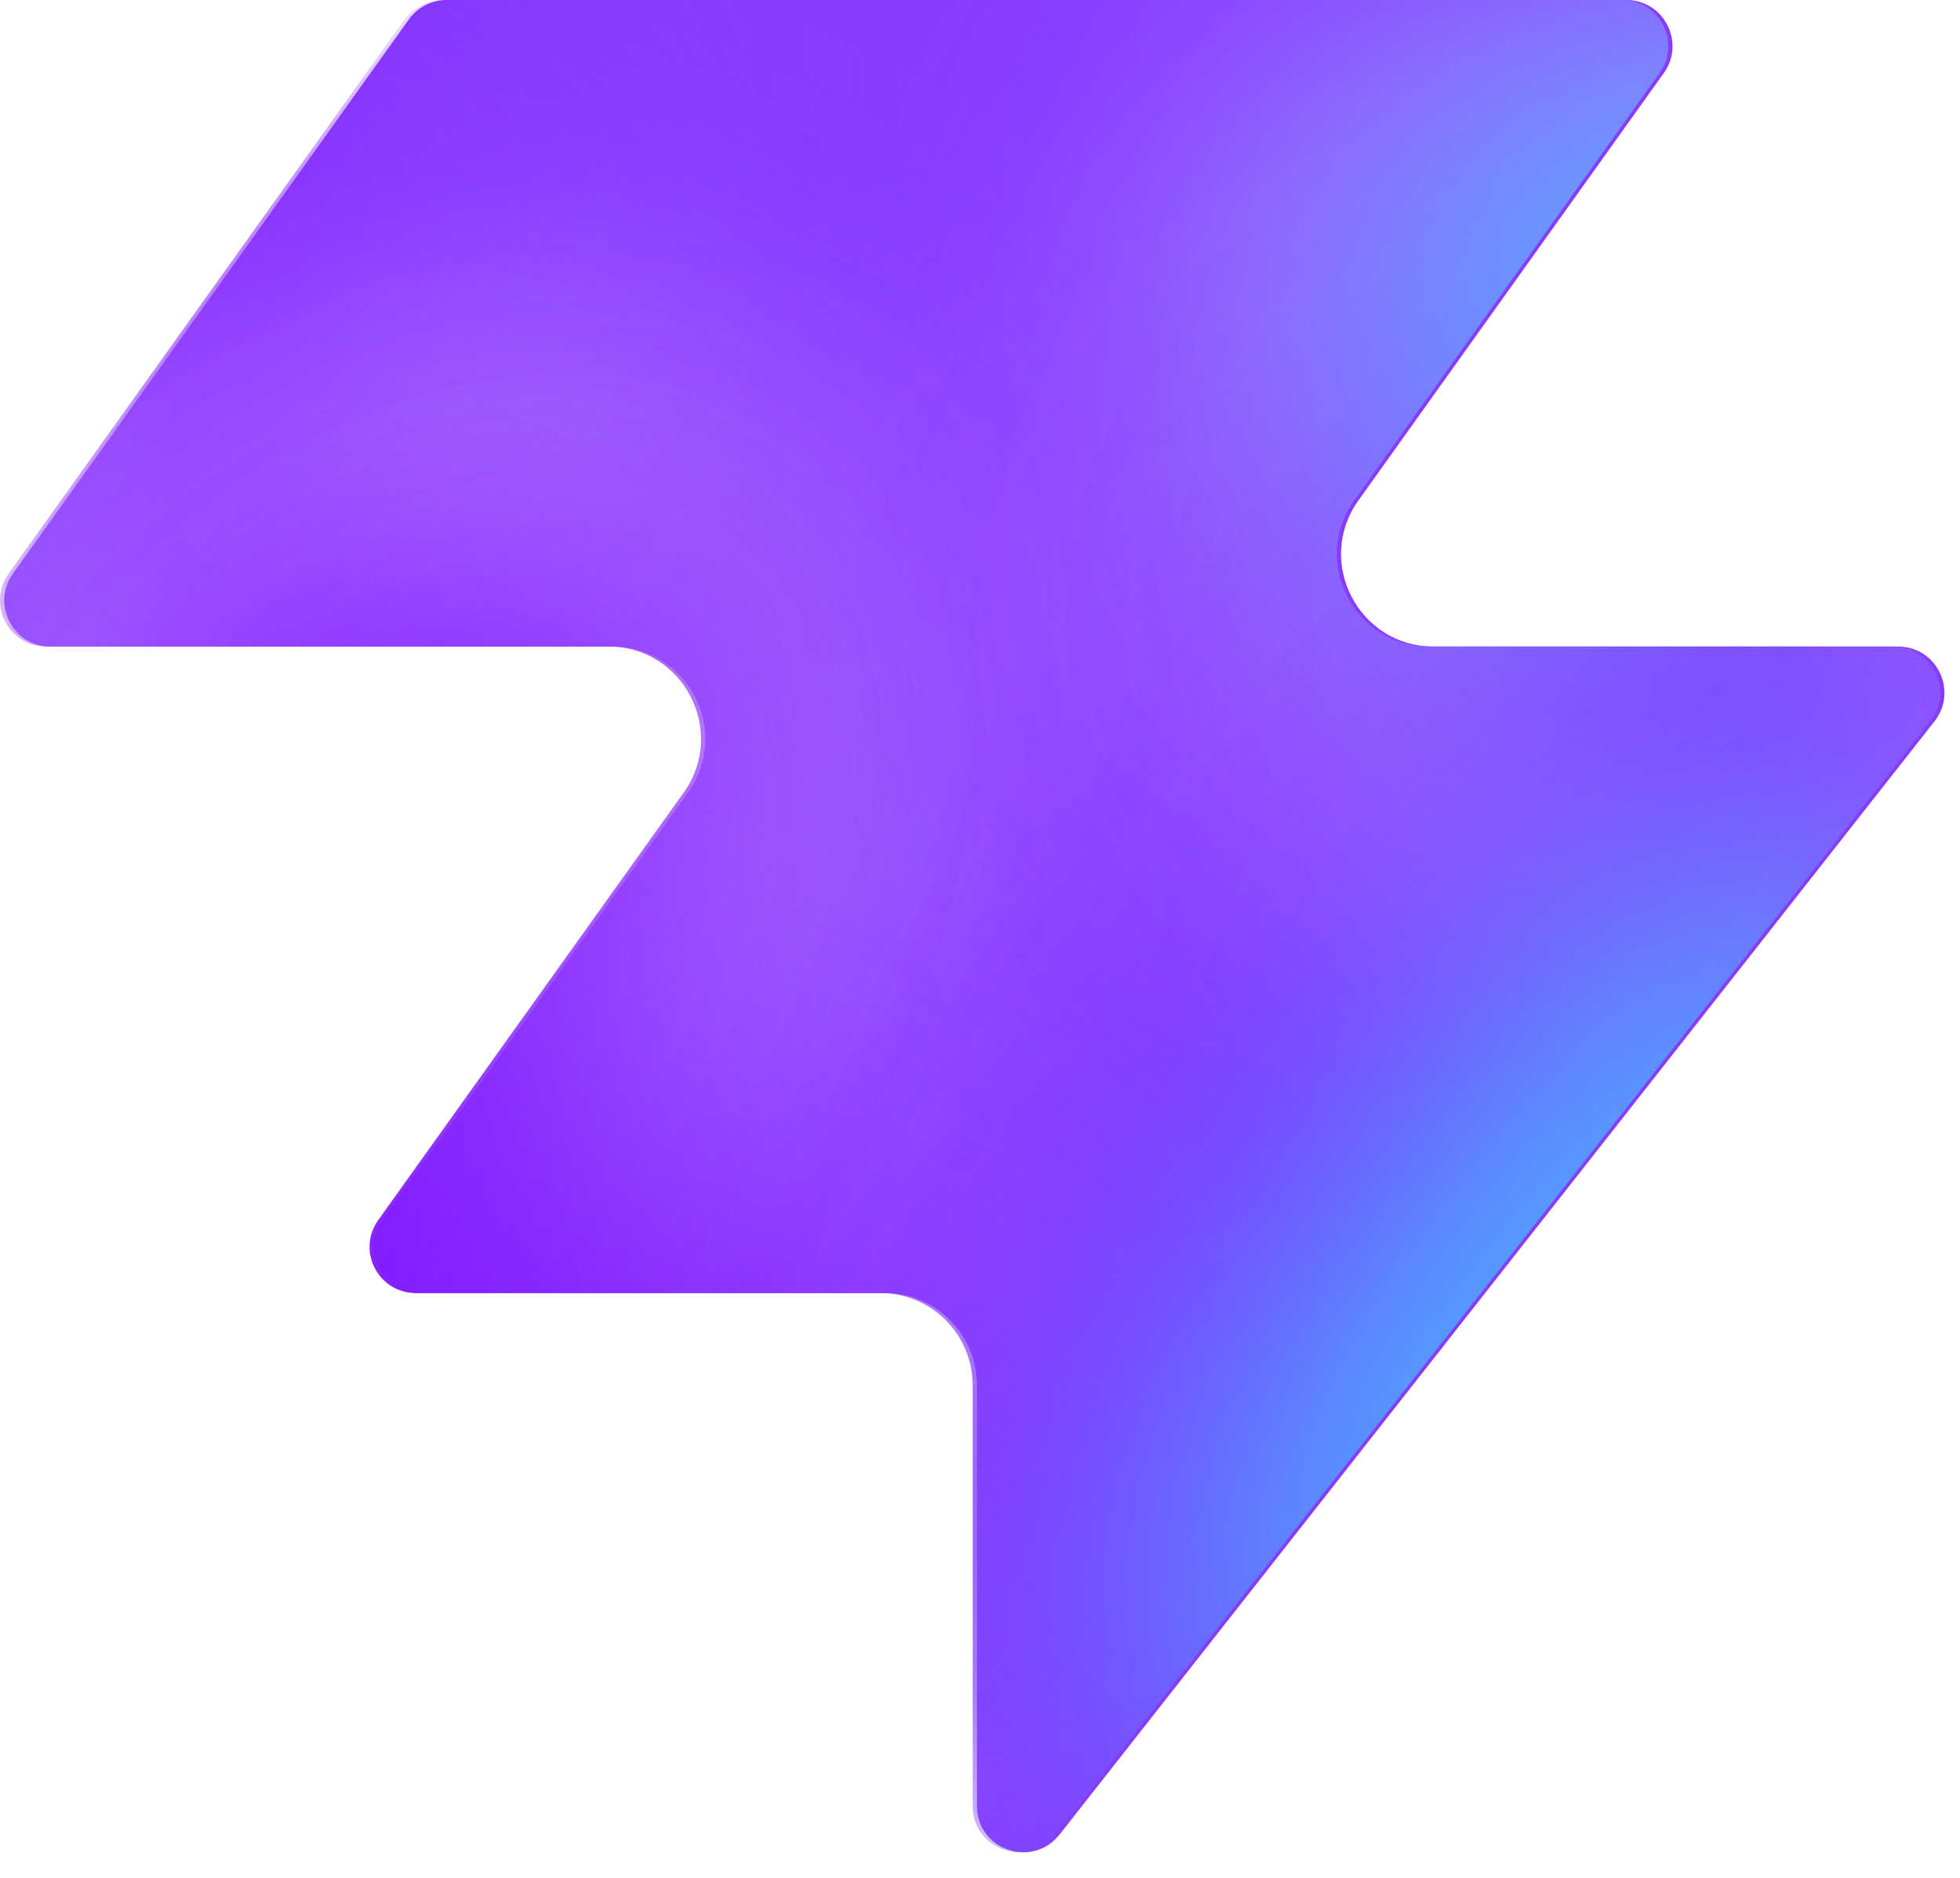
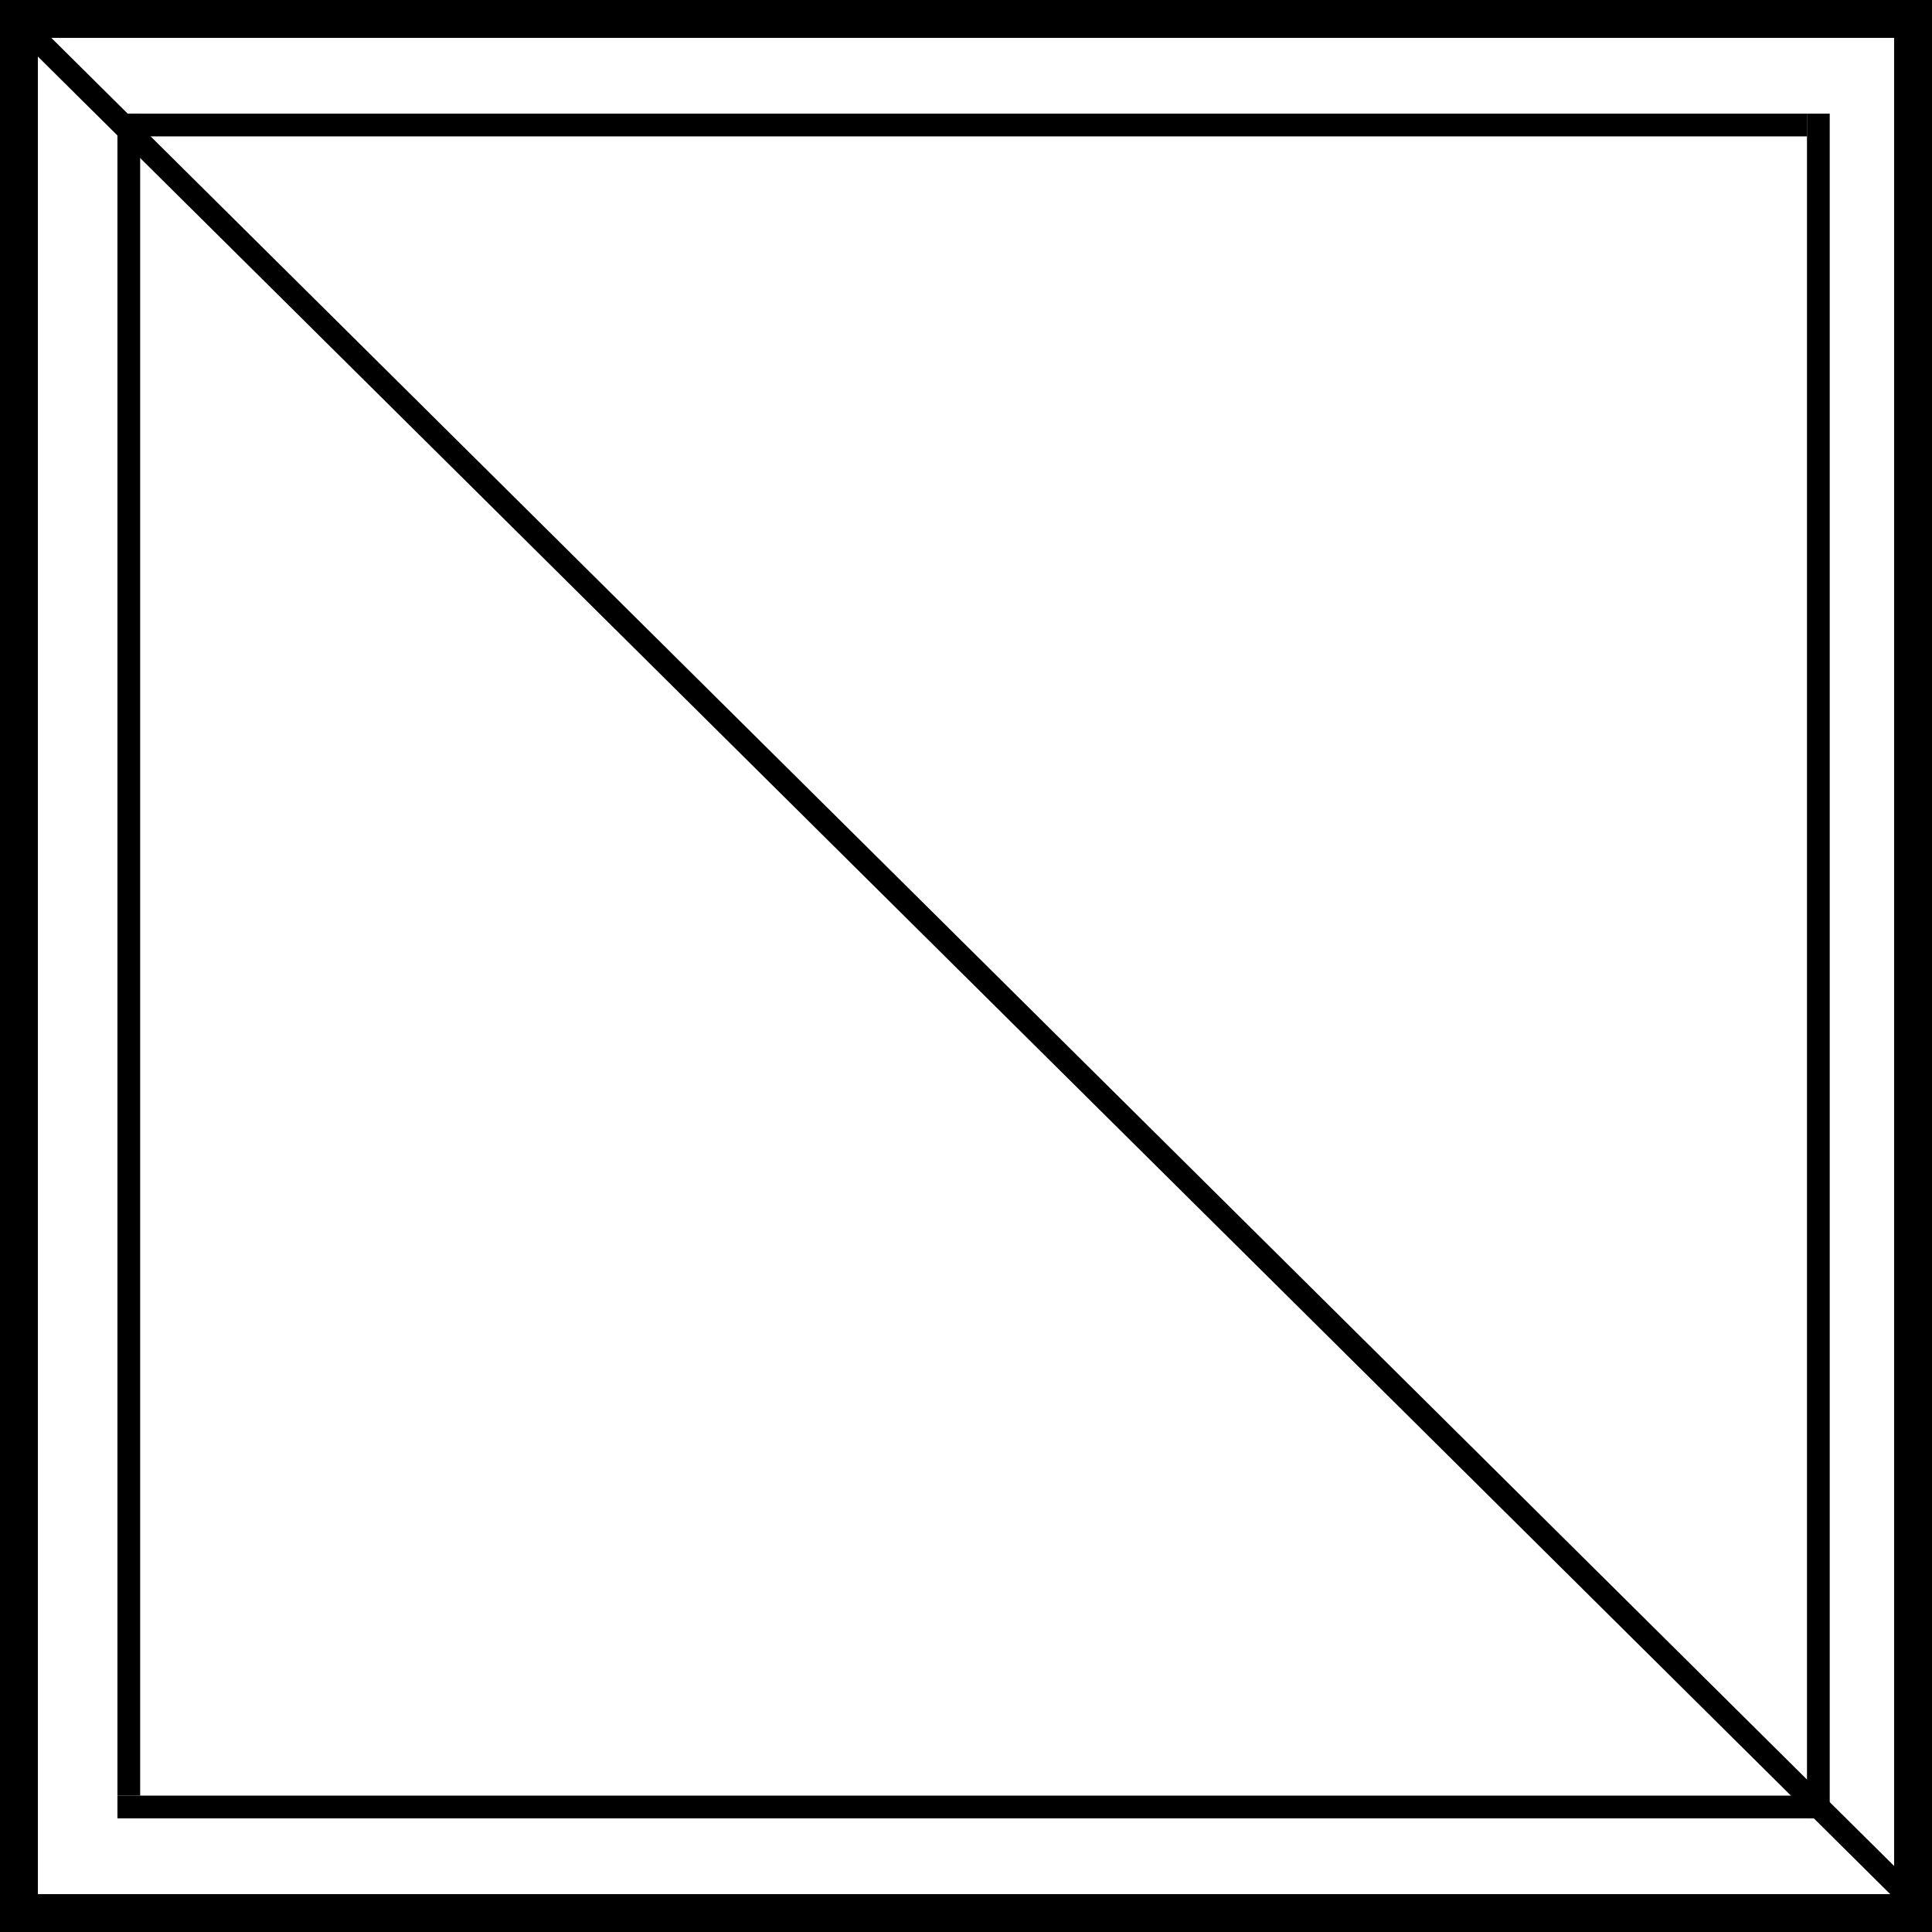
- <svg xmlns="http://www.w3.org/2000/svg" width="48" height="46" fill="none" viewBox="0 0 48 46">
-   <path fill="#863bff" d="M25.946 44.938c-.664.845-2.021.375-2.021-.698V33.937a2.26 2.26 0 0 0-2.262-2.262H10.287c-.92 0-1.456-1.04-.92-1.788l7.48-10.471c1.07-1.497 0-3.578-1.842-3.578H1.237c-.92 0-1.456-1.04-.92-1.788L10.013.474c.214-.297.556-.474.92-.474h28.894c.92 0 1.456 1.04.92 1.788l-7.48 10.471c-1.07 1.498 0 3.579 1.842 3.579h11.377c.943 0 1.473 1.088.89 1.83L25.947 44.94z" style="fill:#863bff;fill:color(display-p3 .525 .23 1);fill-opacity:1" />
-   <mask id="a" width="48" height="46" x="0" y="0" maskUnits="userSpaceOnUse" style="mask-type:alpha">
-     <path fill="#000" d="M25.842 44.938c-.664.844-2.021.375-2.021-.698V33.937a2.26 2.26 0 0 0-2.262-2.262H10.183c-.92 0-1.456-1.04-.92-1.788l7.48-10.471c1.07-1.498 0-3.579-1.842-3.579H1.133c-.92 0-1.456-1.04-.92-1.787L9.91.473c.214-.297.556-.474.92-.474h28.894c.92 0 1.456 1.04.92 1.788l-7.48 10.471c-1.07 1.498 0 3.578 1.842 3.578h11.377c.943 0 1.473 1.088.89 1.832L25.843 44.94z" style="fill:#000;fill-opacity:1" />
-   </mask>
-   <g mask="url(#a)">
-     <g filter="url(#b)">
-       <ellipse cx="5.508" cy="14.704" fill="#ede6ff" rx="5.508" ry="14.704" style="fill:#ede6ff;fill:color(display-p3 .927 .903 1);fill-opacity:1" transform="matrix(.00324 1 1 -.00324 -4.47 31.516)" />
-     </g>
-     <g filter="url(#c)">
-       <ellipse cx="10.399" cy="29.851" fill="#ede6ff" rx="10.399" ry="29.851" style="fill:#ede6ff;fill:color(display-p3 .927 .903 1);fill-opacity:1" transform="matrix(.00324 1 1 -.00324 -39.328 7.883)" />
-     </g>
-     <g filter="url(#d)">
-       <ellipse cx="5.508" cy="30.487" fill="#7e14ff" rx="5.508" ry="30.487" style="fill:#7e14ff;fill:color(display-p3 .492 .077 1);fill-opacity:1" transform="rotate(89.814 -25.913 -14.639)scale(1 -1)" />
-     </g>
-     <g filter="url(#e)">
-       <ellipse cx="5.508" cy="30.599" fill="#7e14ff" rx="5.508" ry="30.599" style="fill:#7e14ff;fill:color(display-p3 .492 .077 1);fill-opacity:1" transform="rotate(89.814 -32.644 -3.334)scale(1 -1)" />
-     </g>
-     <g filter="url(#f)">
-       <ellipse cx="5.508" cy="30.599" fill="#7e14ff" rx="5.508" ry="30.599" style="fill:#7e14ff;fill:color(display-p3 .492 .077 1);fill-opacity:1" transform="matrix(.00324 1 1 -.00324 -34.34 30.47)" />
-     </g>
-     <g filter="url(#g)">
-       <ellipse cx="14.072" cy="22.078" fill="#ede6ff" rx="14.072" ry="22.078" style="fill:#ede6ff;fill:color(display-p3 .927 .903 1);fill-opacity:1" transform="rotate(93.35 24.506 48.493)scale(-1 1)" />
-     </g>
-     <g filter="url(#h)">
-       <ellipse cx="3.47" cy="21.501" fill="#7e14ff" rx="3.47" ry="21.501" style="fill:#7e14ff;fill:color(display-p3 .492 .077 1);fill-opacity:1" transform="rotate(89.009 28.708 47.59)scale(-1 1)" />
-     </g>
-     <g filter="url(#i)">
-       <ellipse cx="3.47" cy="21.501" fill="#7e14ff" rx="3.47" ry="21.501" style="fill:#7e14ff;fill:color(display-p3 .492 .077 1);fill-opacity:1" transform="rotate(89.009 28.708 47.59)scale(-1 1)" />
-     </g>
-     <g filter="url(#j)">
-       <ellipse cx=".387" cy="8.972" fill="#7e14ff" rx="4.407" ry="29.108" style="fill:#7e14ff;fill:color(display-p3 .492 .077 1);fill-opacity:1" transform="rotate(39.51 .387 8.972)" />
-     </g>
-     <g filter="url(#k)">
-       <ellipse cx="47.523" cy="-6.092" fill="#7e14ff" rx="4.407" ry="29.108" style="fill:#7e14ff;fill:color(display-p3 .492 .077 1);fill-opacity:1" transform="rotate(37.892 47.523 -6.092)" />
-     </g>
-     <g filter="url(#l)">
-       <ellipse cx="41.412" cy="6.333" fill="#47bfff" rx="5.971" ry="9.665" style="fill:#47bfff;fill:color(display-p3 .28 .748 1);fill-opacity:1" transform="rotate(37.892 41.412 6.333)" />
-     </g>
-     <g filter="url(#m)">
-       <ellipse cx="-1.879" cy="38.332" fill="#7e14ff" rx="4.407" ry="29.108" style="fill:#7e14ff;fill:color(display-p3 .492 .077 1);fill-opacity:1" transform="rotate(37.892 -1.88 38.332)" />
-     </g>
-     <g filter="url(#n)">
-       <ellipse cx="-1.879" cy="38.332" fill="#7e14ff" rx="4.407" ry="29.108" style="fill:#7e14ff;fill:color(display-p3 .492 .077 1);fill-opacity:1" transform="rotate(37.892 -1.88 38.332)" />
-     </g>
-     <g filter="url(#o)">
-       <ellipse cx="35.651" cy="29.907" fill="#7e14ff" rx="4.407" ry="29.108" style="fill:#7e14ff;fill:color(display-p3 .492 .077 1);fill-opacity:1" transform="rotate(37.892 35.651 29.907)" />
-     </g>
-     <g filter="url(#p)">
-       <ellipse cx="38.418" cy="32.4" fill="#47bfff" rx="5.971" ry="15.297" style="fill:#47bfff;fill:color(display-p3 .28 .748 1);fill-opacity:1" transform="rotate(37.892 38.418 32.4)" />
-     </g>
-   </g>
-   <defs>
-     <filter id="b" width="60.045" height="41.654" x="-19.77" y="16.149" color-interpolation-filters="sRGB" filterUnits="userSpaceOnUse">
-       <feFlood flood-opacity="0" result="BackgroundImageFix" />
-       <feBlend in="SourceGraphic" in2="BackgroundImageFix" result="shape" />
-       <feGaussianBlur result="effect1_foregroundBlur_2002_17158" stdDeviation="7.659" />
-     </filter>
-     <filter id="c" width="90.34" height="51.437" x="-54.613" y="-7.533" color-interpolation-filters="sRGB" filterUnits="userSpaceOnUse">
-       <feFlood flood-opacity="0" result="BackgroundImageFix" />
-       <feBlend in="SourceGraphic" in2="BackgroundImageFix" result="shape" />
-       <feGaussianBlur result="effect1_foregroundBlur_2002_17158" stdDeviation="7.659" />
-     </filter>
-     <filter id="d" width="79.355" height="29.4" x="-49.64" y="2.03" color-interpolation-filters="sRGB" filterUnits="userSpaceOnUse">
-       <feFlood flood-opacity="0" result="BackgroundImageFix" />
-       <feBlend in="SourceGraphic" in2="BackgroundImageFix" result="shape" />
-       <feGaussianBlur result="effect1_foregroundBlur_2002_17158" stdDeviation="4.596" />
-     </filter>
-     <filter id="e" width="79.579" height="29.4" x="-45.045" y="20.029" color-interpolation-filters="sRGB" filterUnits="userSpaceOnUse">
-       <feFlood flood-opacity="0" result="BackgroundImageFix" />
-       <feBlend in="SourceGraphic" in2="BackgroundImageFix" result="shape" />
-       <feGaussianBlur result="effect1_foregroundBlur_2002_17158" stdDeviation="4.596" />
-     </filter>
-     <filter id="f" width="79.579" height="29.4" x="-43.513" y="21.178" color-interpolation-filters="sRGB" filterUnits="userSpaceOnUse">
-       <feFlood flood-opacity="0" result="BackgroundImageFix" />
-       <feBlend in="SourceGraphic" in2="BackgroundImageFix" result="shape" />
-       <feGaussianBlur result="effect1_foregroundBlur_2002_17158" stdDeviation="4.596" />
-     </filter>
-     <filter id="g" width="74.749" height="58.852" x="15.756" y="-17.901" color-interpolation-filters="sRGB" filterUnits="userSpaceOnUse">
-       <feFlood flood-opacity="0" result="BackgroundImageFix" />
-       <feBlend in="SourceGraphic" in2="BackgroundImageFix" result="shape" />
-       <feGaussianBlur result="effect1_foregroundBlur_2002_17158" stdDeviation="7.659" />
-     </filter>
-     <filter id="h" width="61.377" height="25.362" x="23.548" y="2.284" color-interpolation-filters="sRGB" filterUnits="userSpaceOnUse">
-       <feFlood flood-opacity="0" result="BackgroundImageFix" />
-       <feBlend in="SourceGraphic" in2="BackgroundImageFix" result="shape" />
-       <feGaussianBlur result="effect1_foregroundBlur_2002_17158" stdDeviation="4.596" />
-     </filter>
-     <filter id="i" width="61.377" height="25.362" x="23.548" y="2.284" color-interpolation-filters="sRGB" filterUnits="userSpaceOnUse">
-       <feFlood flood-opacity="0" result="BackgroundImageFix" />
-       <feBlend in="SourceGraphic" in2="BackgroundImageFix" result="shape" />
-       <feGaussianBlur result="effect1_foregroundBlur_2002_17158" stdDeviation="4.596" />
-     </filter>
-     <filter id="j" width="56.045" height="63.649" x="-27.636" y="-22.853" color-interpolation-filters="sRGB" filterUnits="userSpaceOnUse">
-       <feFlood flood-opacity="0" result="BackgroundImageFix" />
-       <feBlend in="SourceGraphic" in2="BackgroundImageFix" result="shape" />
-       <feGaussianBlur result="effect1_foregroundBlur_2002_17158" stdDeviation="4.596" />
-     </filter>
-     <filter id="k" width="54.814" height="64.646" x="20.116" y="-38.415" color-interpolation-filters="sRGB" filterUnits="userSpaceOnUse">
-       <feFlood flood-opacity="0" result="BackgroundImageFix" />
-       <feBlend in="SourceGraphic" in2="BackgroundImageFix" result="shape" />
-       <feGaussianBlur result="effect1_foregroundBlur_2002_17158" stdDeviation="4.596" />
-     </filter>
-     <filter id="l" width="33.541" height="35.313" x="24.641" y="-11.323" color-interpolation-filters="sRGB" filterUnits="userSpaceOnUse">
-       <feFlood flood-opacity="0" result="BackgroundImageFix" />
-       <feBlend in="SourceGraphic" in2="BackgroundImageFix" result="shape" />
-       <feGaussianBlur result="effect1_foregroundBlur_2002_17158" stdDeviation="4.596" />
-     </filter>
-     <filter id="m" width="54.814" height="64.646" x="-29.286" y="6.009" color-interpolation-filters="sRGB" filterUnits="userSpaceOnUse">
-       <feFlood flood-opacity="0" result="BackgroundImageFix" />
-       <feBlend in="SourceGraphic" in2="BackgroundImageFix" result="shape" />
-       <feGaussianBlur result="effect1_foregroundBlur_2002_17158" stdDeviation="4.596" />
-     </filter>
-     <filter id="n" width="54.814" height="64.646" x="-29.286" y="6.009" color-interpolation-filters="sRGB" filterUnits="userSpaceOnUse">
-       <feFlood flood-opacity="0" result="BackgroundImageFix" />
-       <feBlend in="SourceGraphic" in2="BackgroundImageFix" result="shape" />
-       <feGaussianBlur result="effect1_foregroundBlur_2002_17158" stdDeviation="4.596" />
-     </filter>
-     <filter id="o" width="54.814" height="64.646" x="8.244" y="-2.416" color-interpolation-filters="sRGB" filterUnits="userSpaceOnUse">
-       <feFlood flood-opacity="0" result="BackgroundImageFix" />
-       <feBlend in="SourceGraphic" in2="BackgroundImageFix" result="shape" />
-       <feGaussianBlur result="effect1_foregroundBlur_2002_17158" stdDeviation="4.596" />
-     </filter>
-     <filter id="p" width="39.409" height="43.623" x="18.713" y="10.588" color-interpolation-filters="sRGB" filterUnits="userSpaceOnUse">
-       <feFlood flood-opacity="0" result="BackgroundImageFix" />
-       <feBlend in="SourceGraphic" in2="BackgroundImageFix" result="shape" />
-       <feGaussianBlur result="effect1_foregroundBlur_2002_17158" stdDeviation="4.596" />
-     </filter>
-   </defs>
+ <svg xmlns="http://www.w3.org/2000/svg" width="255" height="255" viewBox="0 0 255 255" fill="none">
+   <rect x="2.5" y="2.5" width="250" height="250" stroke="black" stroke-width="5" />
+   <line x1="1.556" y1="1.935" x2="252.556" y2="250.935" stroke="black" stroke-width="3" />
+   <line x1="17" y1="15" x2="17" y2="237" stroke="black" stroke-width="3" />
+   <line x1="238.5" y1="16.5" x2="15.5" y2="16.5" stroke="black" stroke-width="3" />
+   <line x1="240" y1="15" x2="240" y2="240" stroke="black" stroke-width="3" />
+   <line x1="239.5" y1="238.5" x2="15.5" y2="238.5" stroke="black" stroke-width="3" />
</svg>
